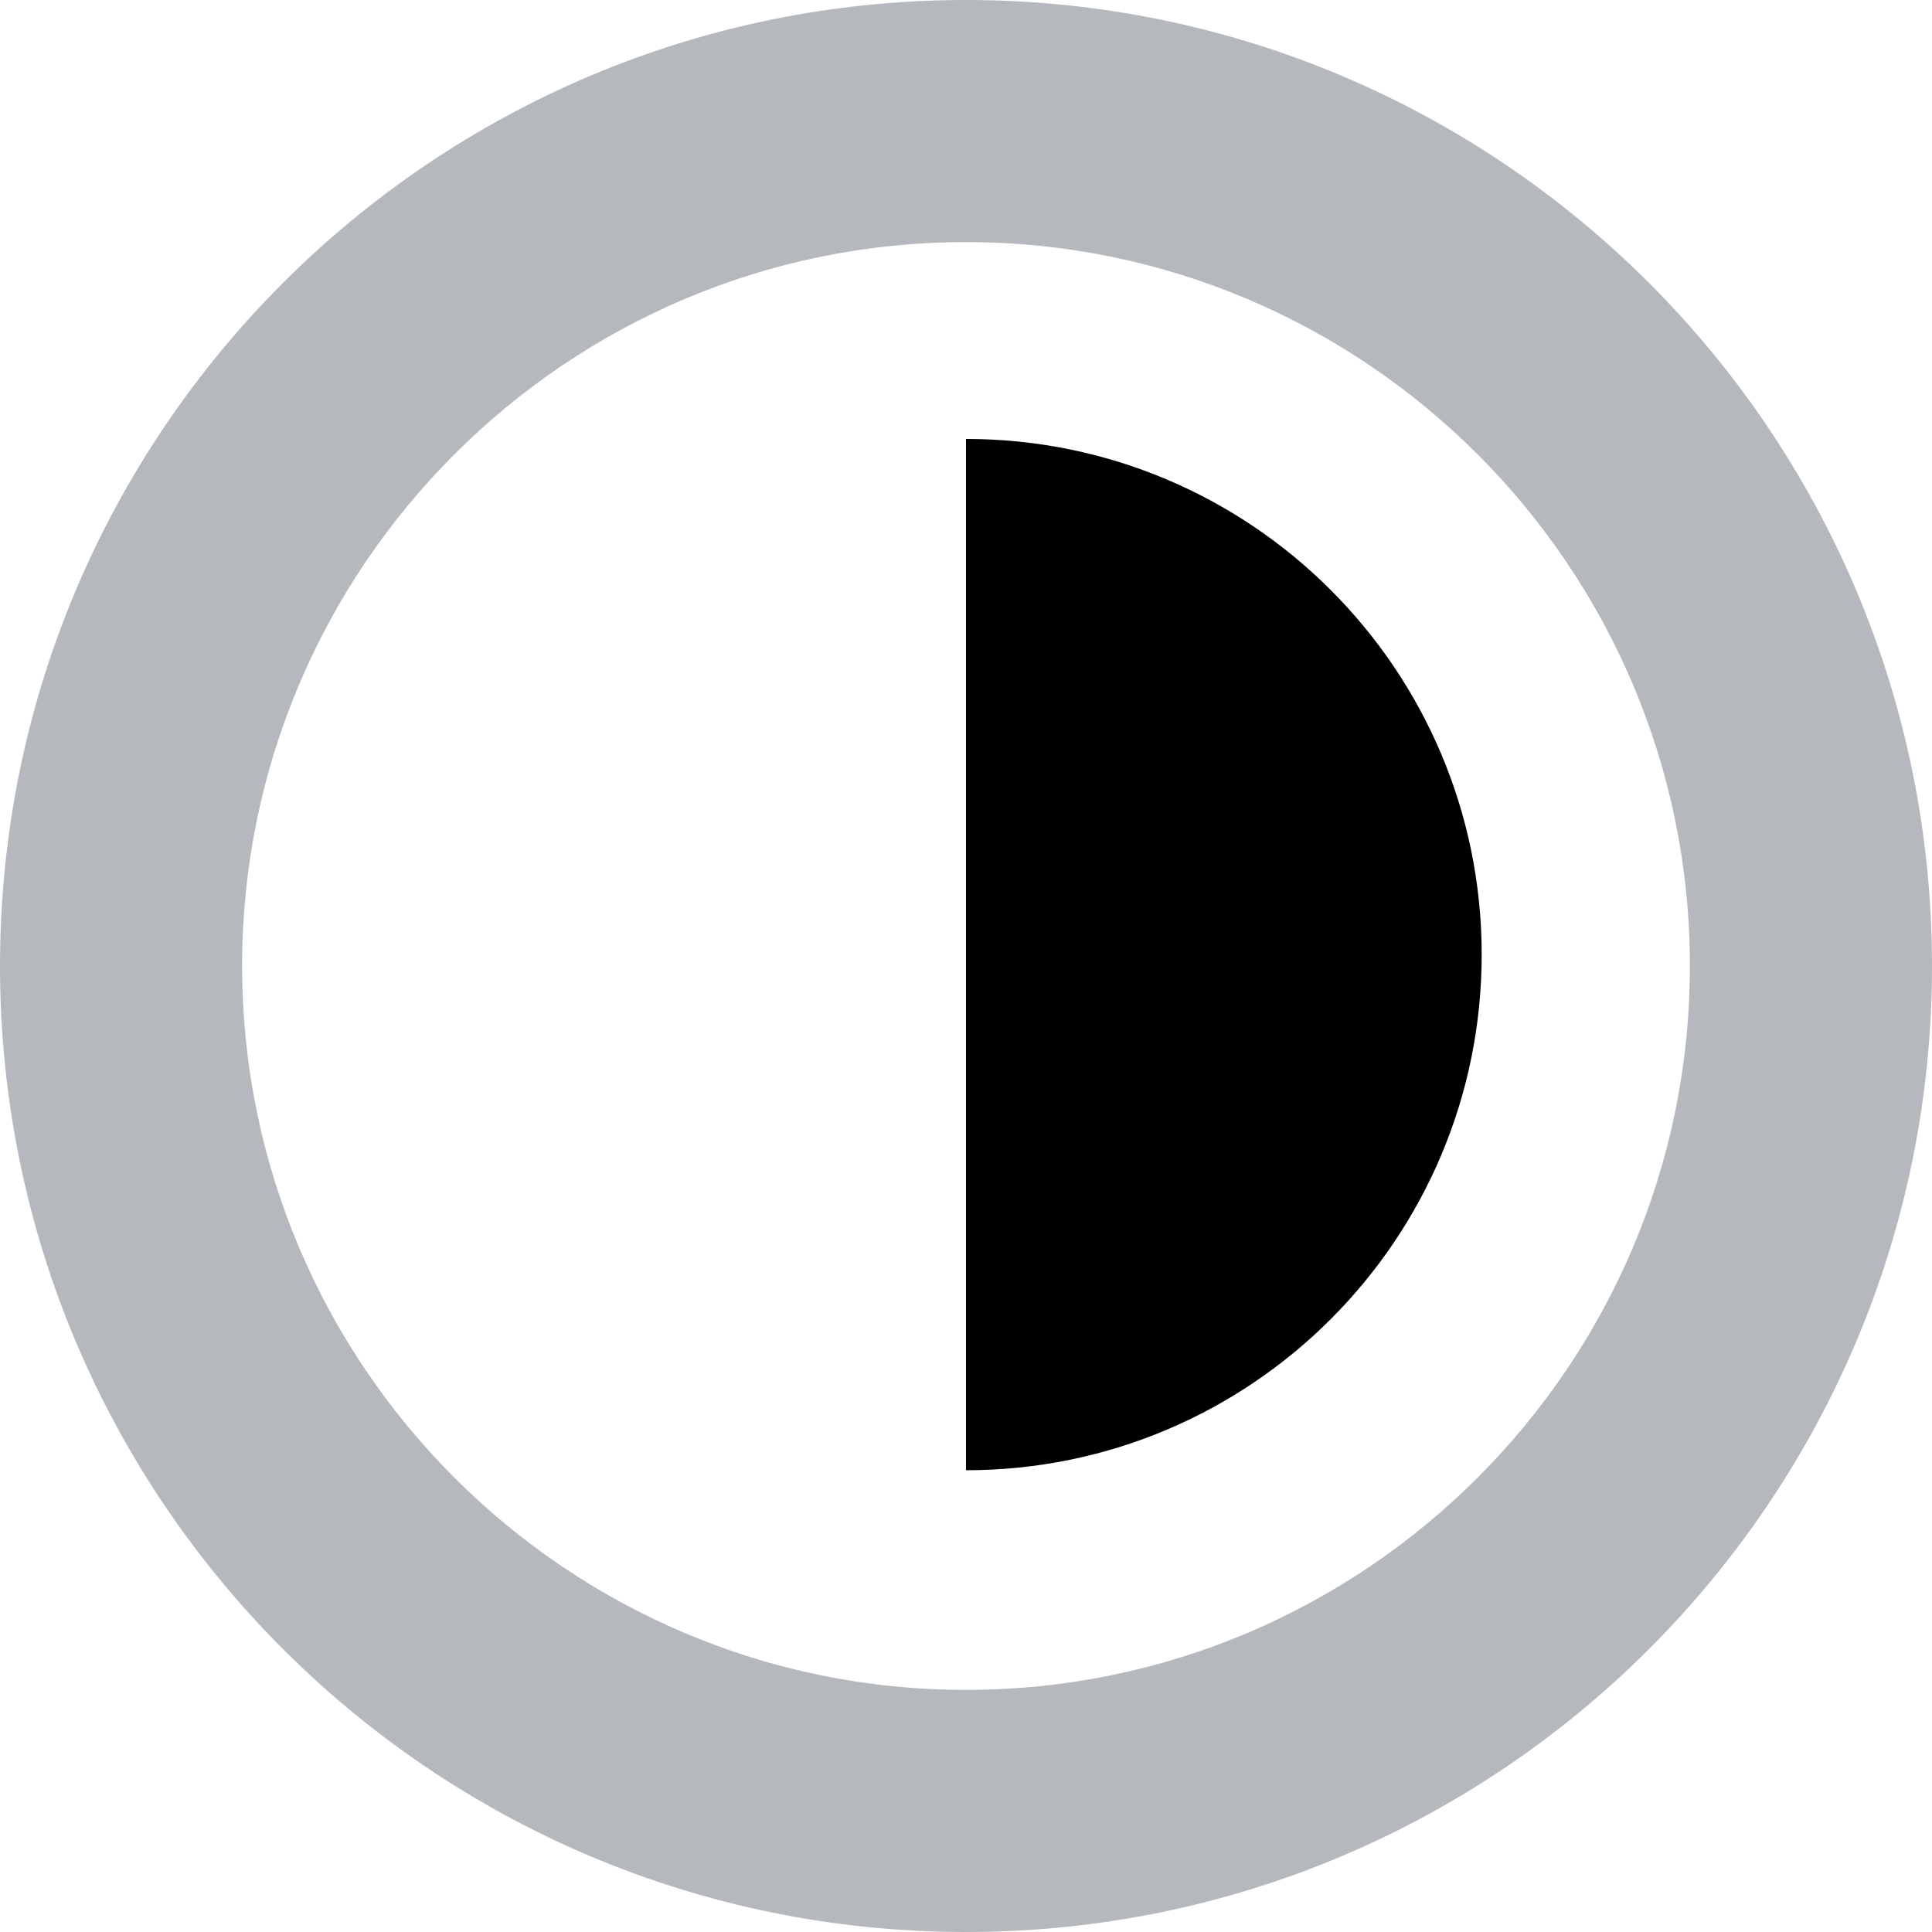
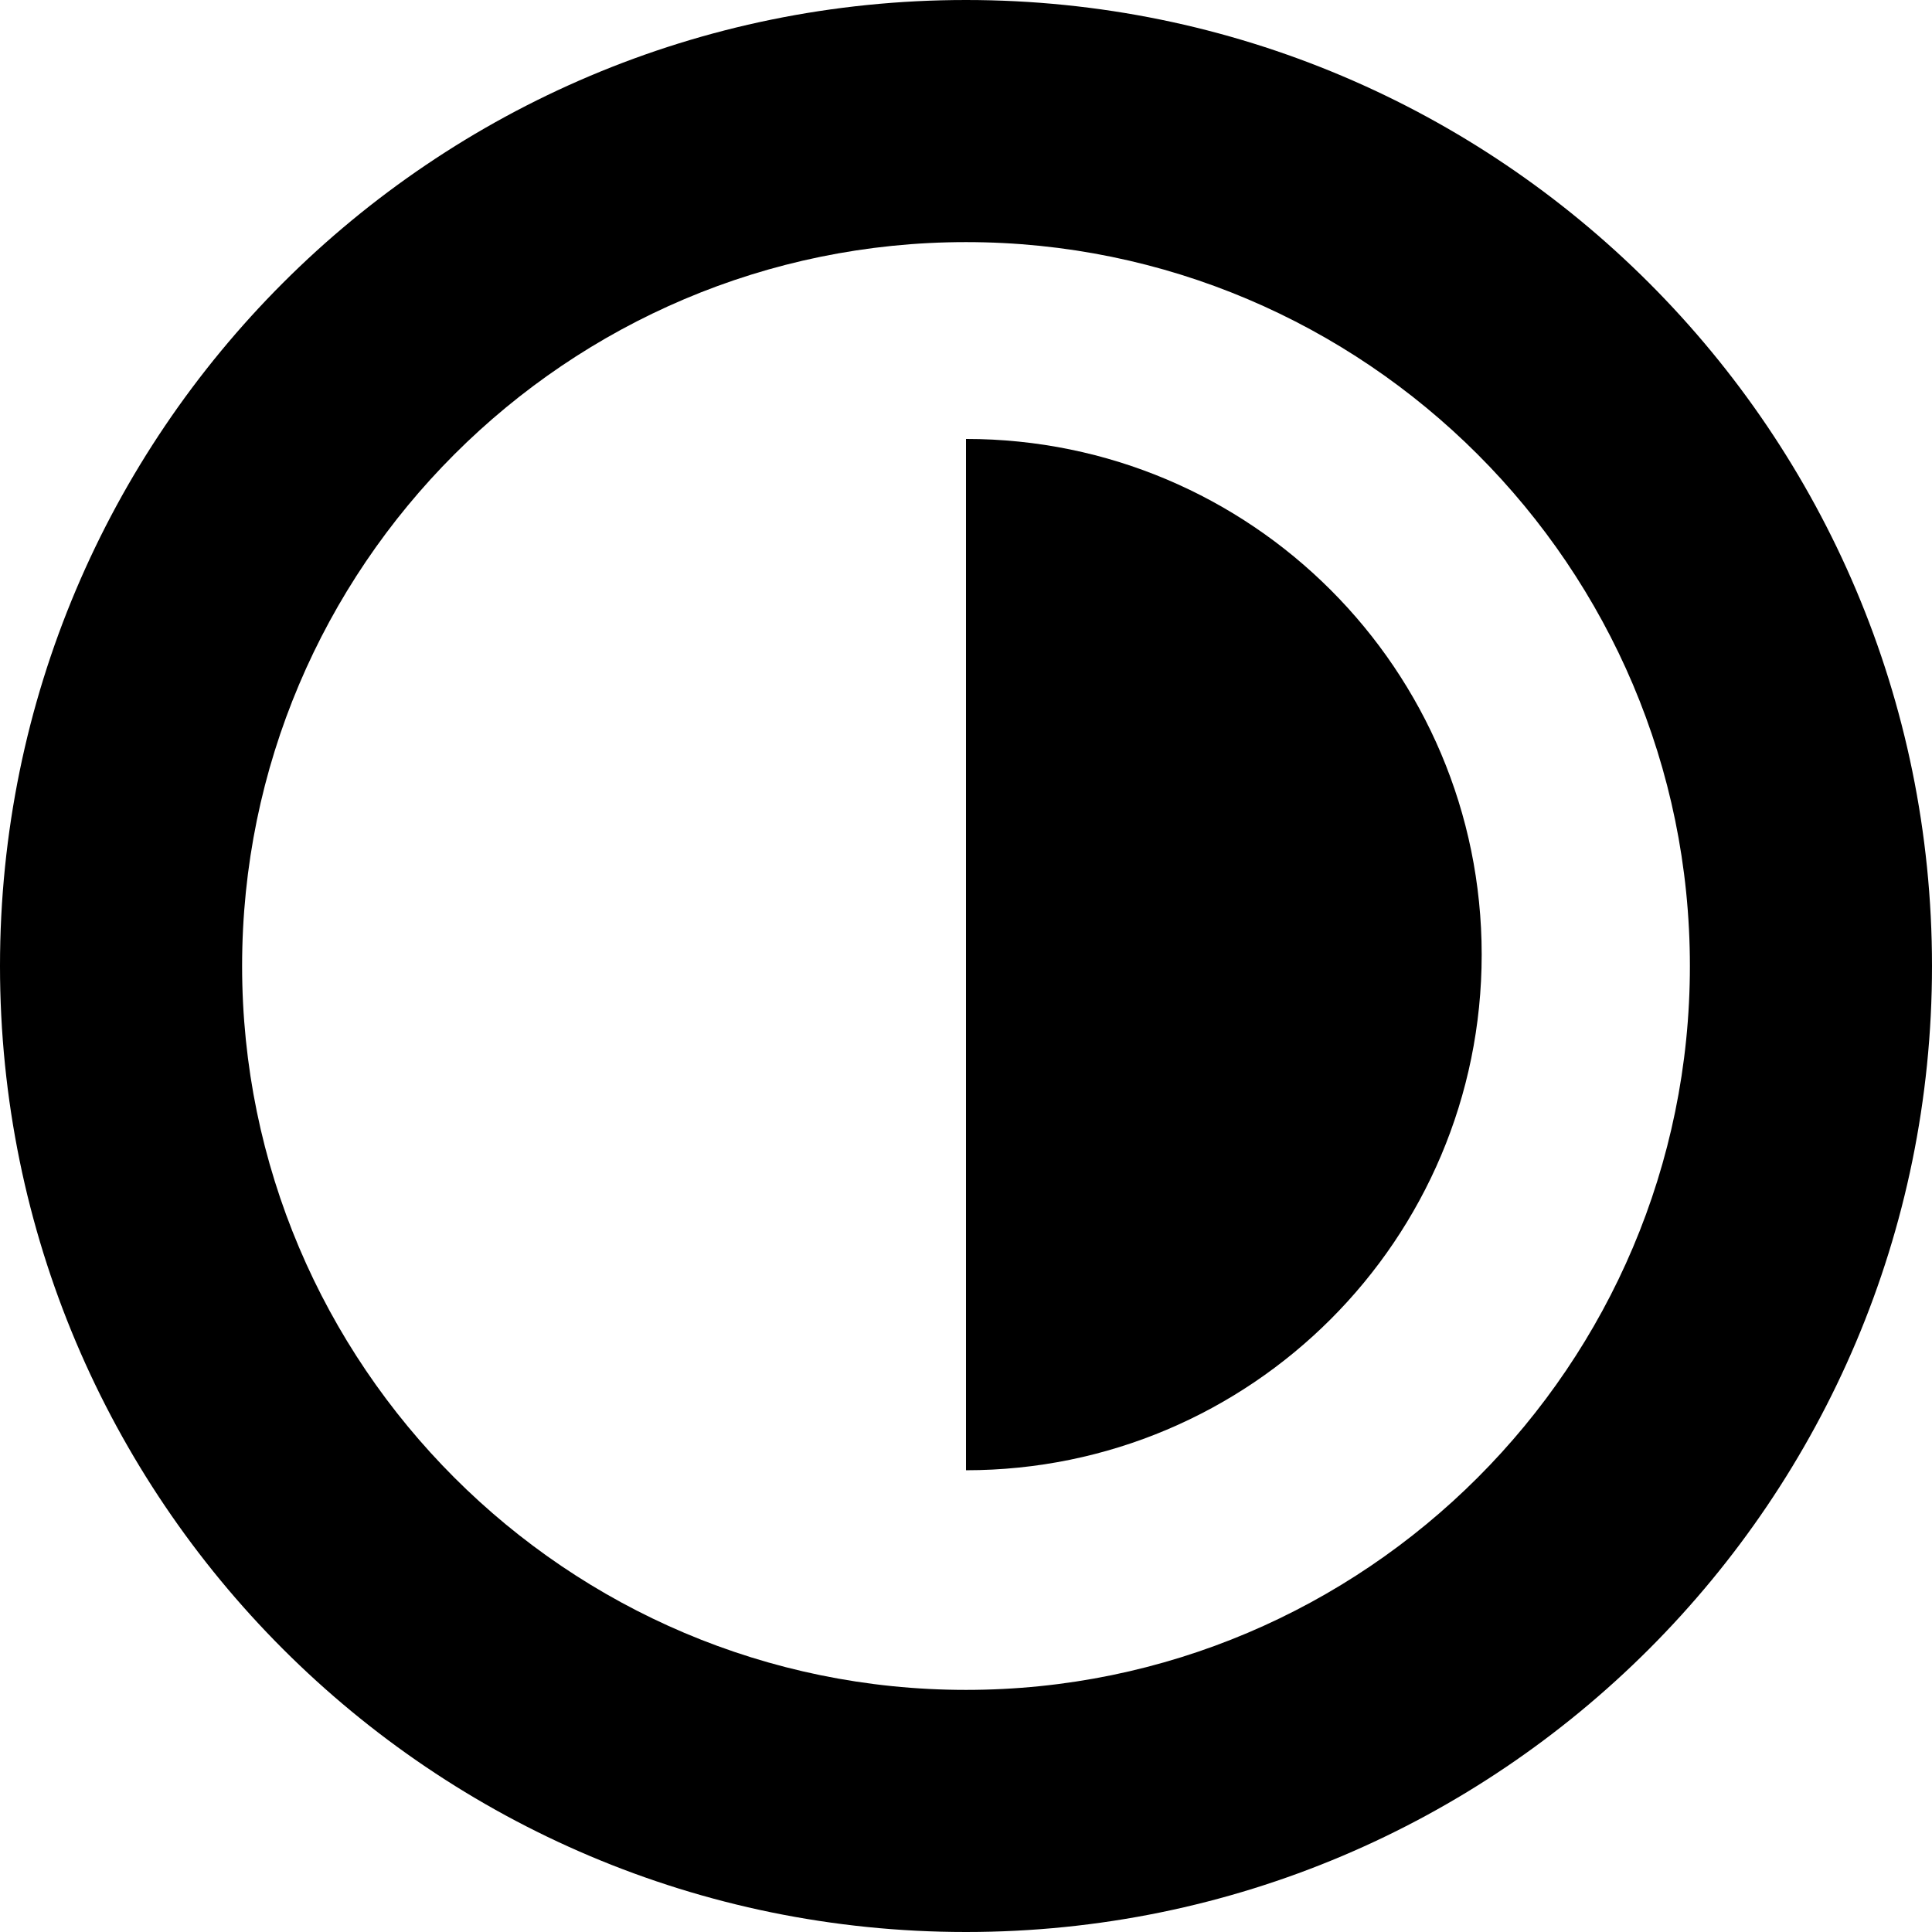
<svg xmlns="http://www.w3.org/2000/svg" version="1.0" id="Layer_1" x="0px" y="0px" width="31.92px" height="31.92px" viewBox="-35.422 -7.96 31.92 31.92" enable-background="new -35.422 -7.96 31.92 31.92" xml:space="preserve">
-   <path fill="#b5b9be" d="M-19.462-3.96c6.595,0,11.96,5.365,11.96,11.96s-5.365,11.96-11.96,11.96S-31.422,14.595-31.422,8 S-26.057-3.96-19.462-3.96 M-19.462-7.96c-8.814,0-15.96,7.145-15.96,15.96c0,8.813,7.146,15.96,15.96,15.96S-3.502,16.813-3.502,8 C-3.502-0.815-10.648-7.96-19.462-7.96L-19.462-7.96z" />
+   <path d="M-19.462-3.96c6.595,0,11.96,5.365,11.96,11.96s-5.365,11.96-11.96,11.96S-31.422,14.595-31.422,8 S-26.057-3.96-19.462-3.96 M-19.462-7.96c-8.814,0-15.96,7.145-15.96,15.96c0,8.813,7.146,15.96,15.96,15.96S-3.502,16.813-3.502,8 C-3.502-0.815-10.648-7.96-19.462-7.96L-19.462-7.96z" />
  <path d="M-19.462,16.331c4.706,0,8.52-3.813,8.52-8.52c0-4.705-3.813-8.519-8.52-8.519" />
</svg>
